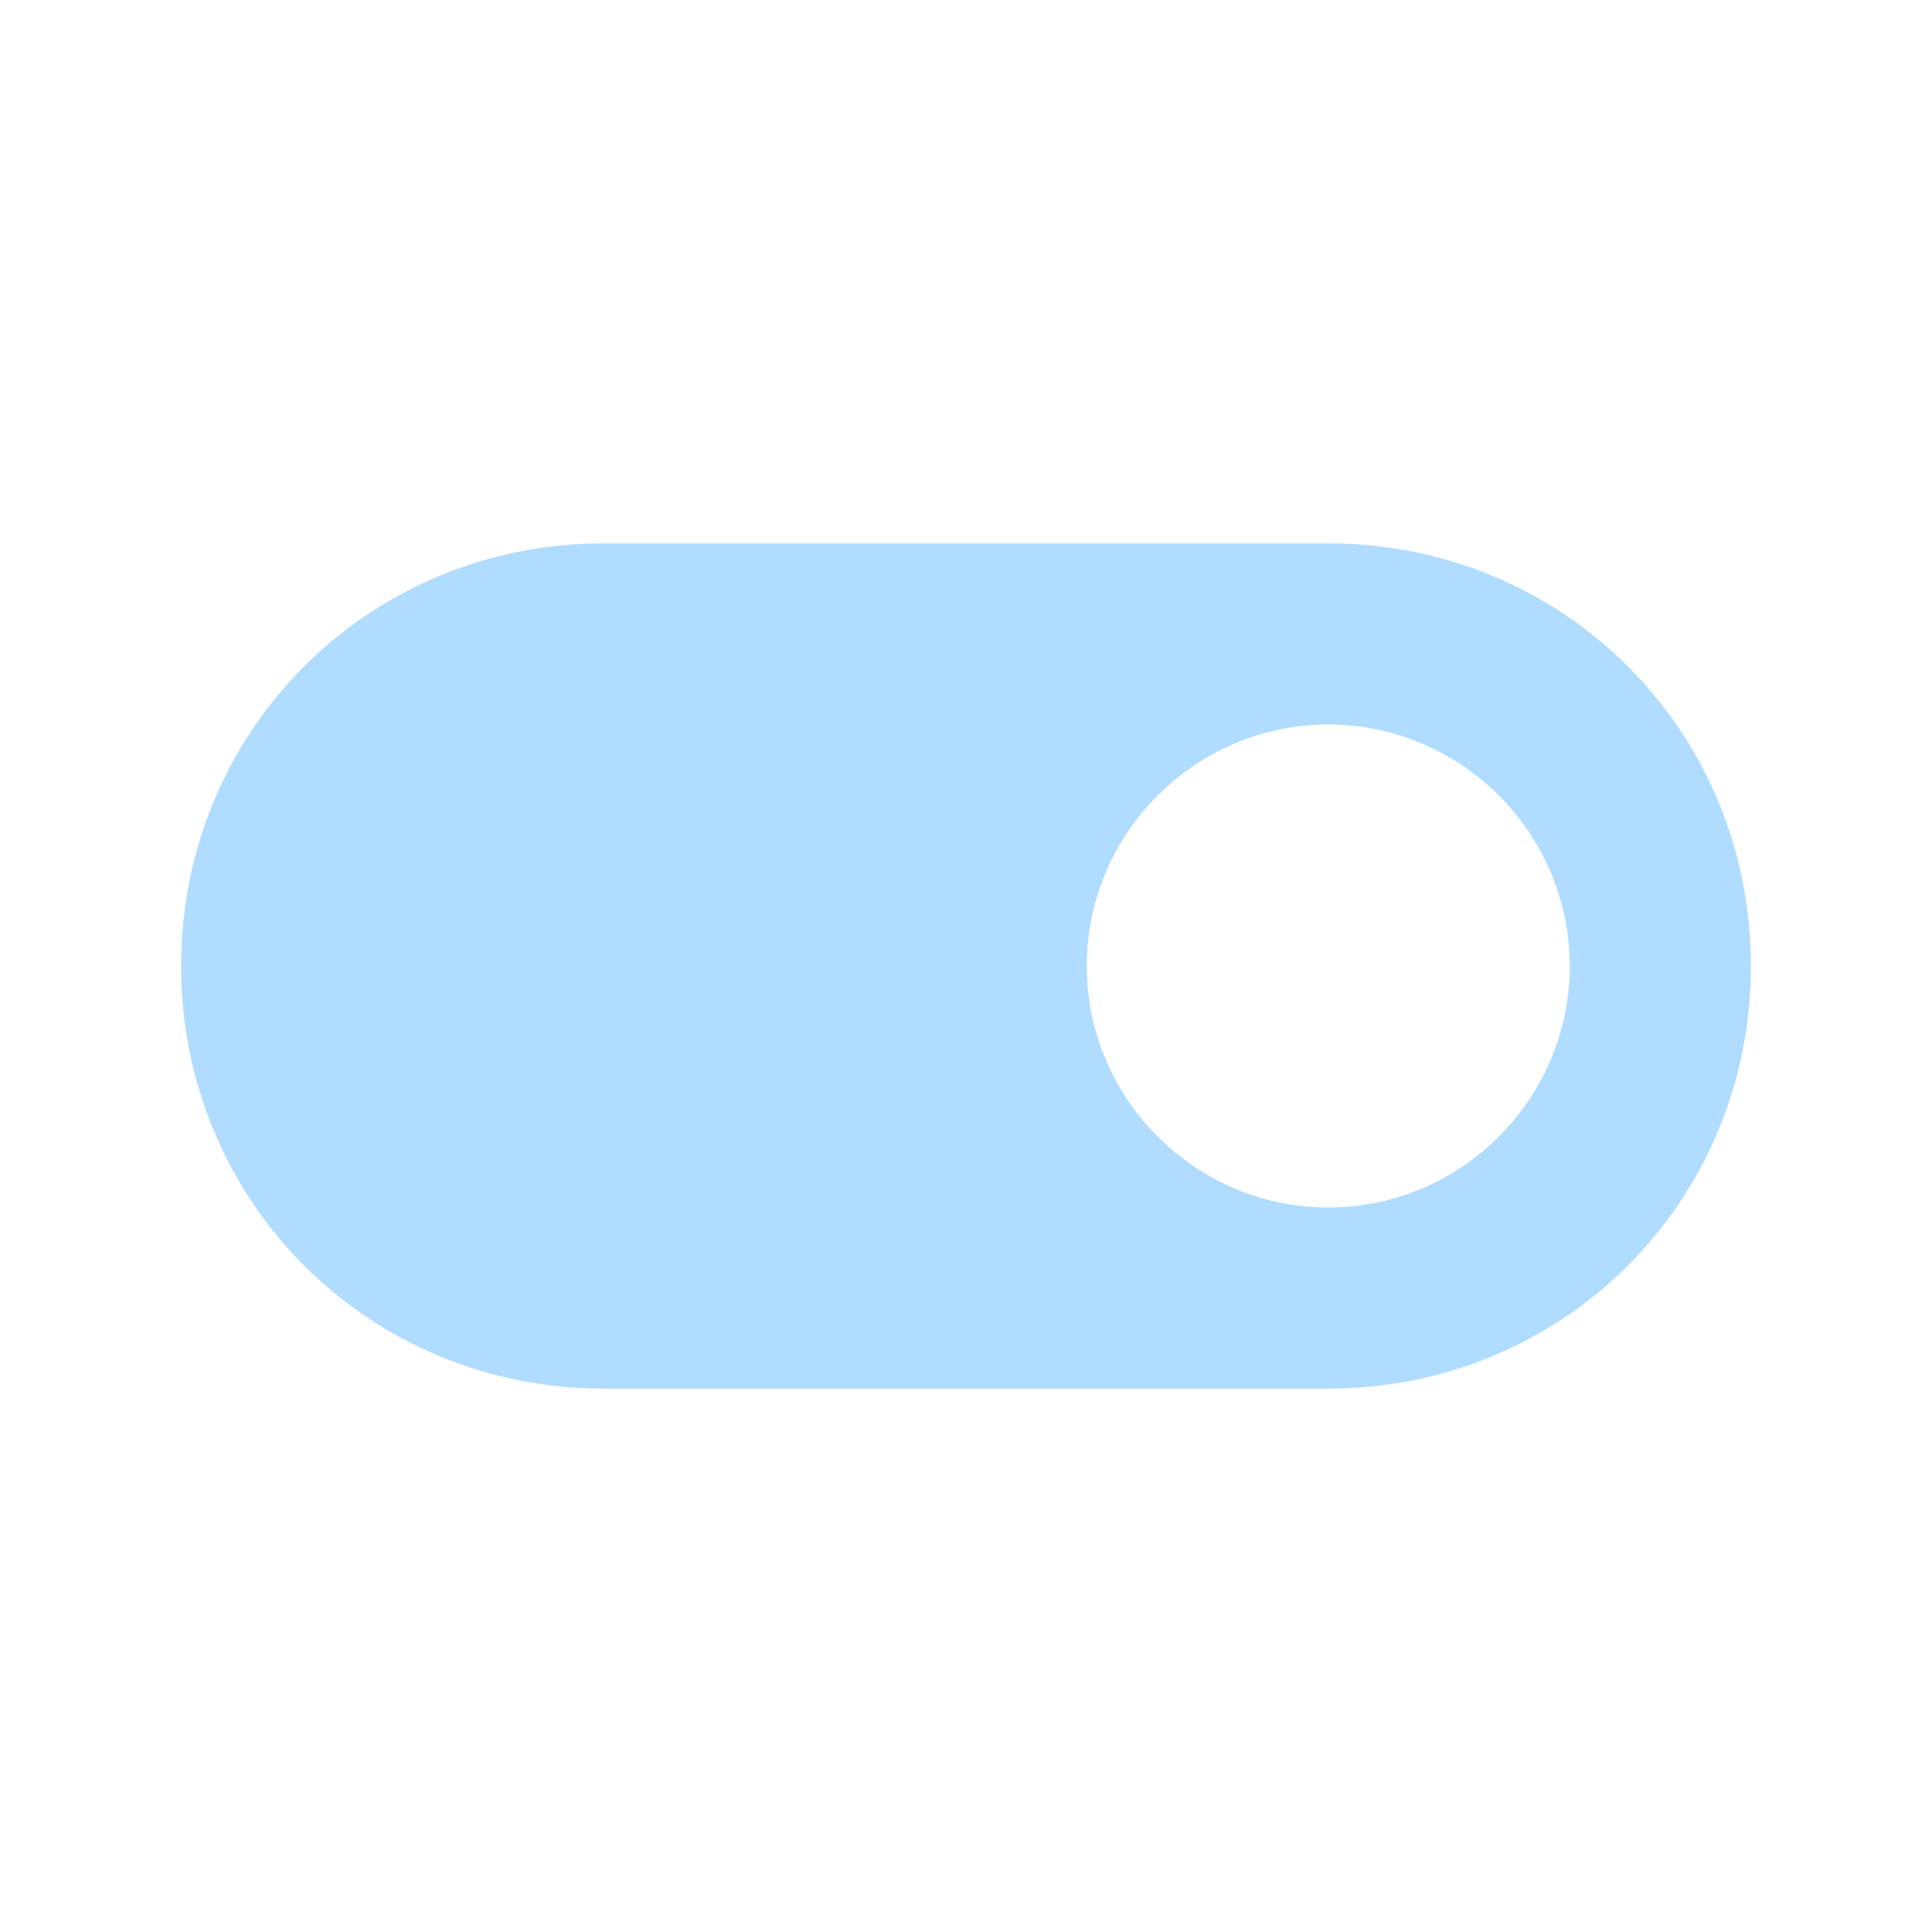
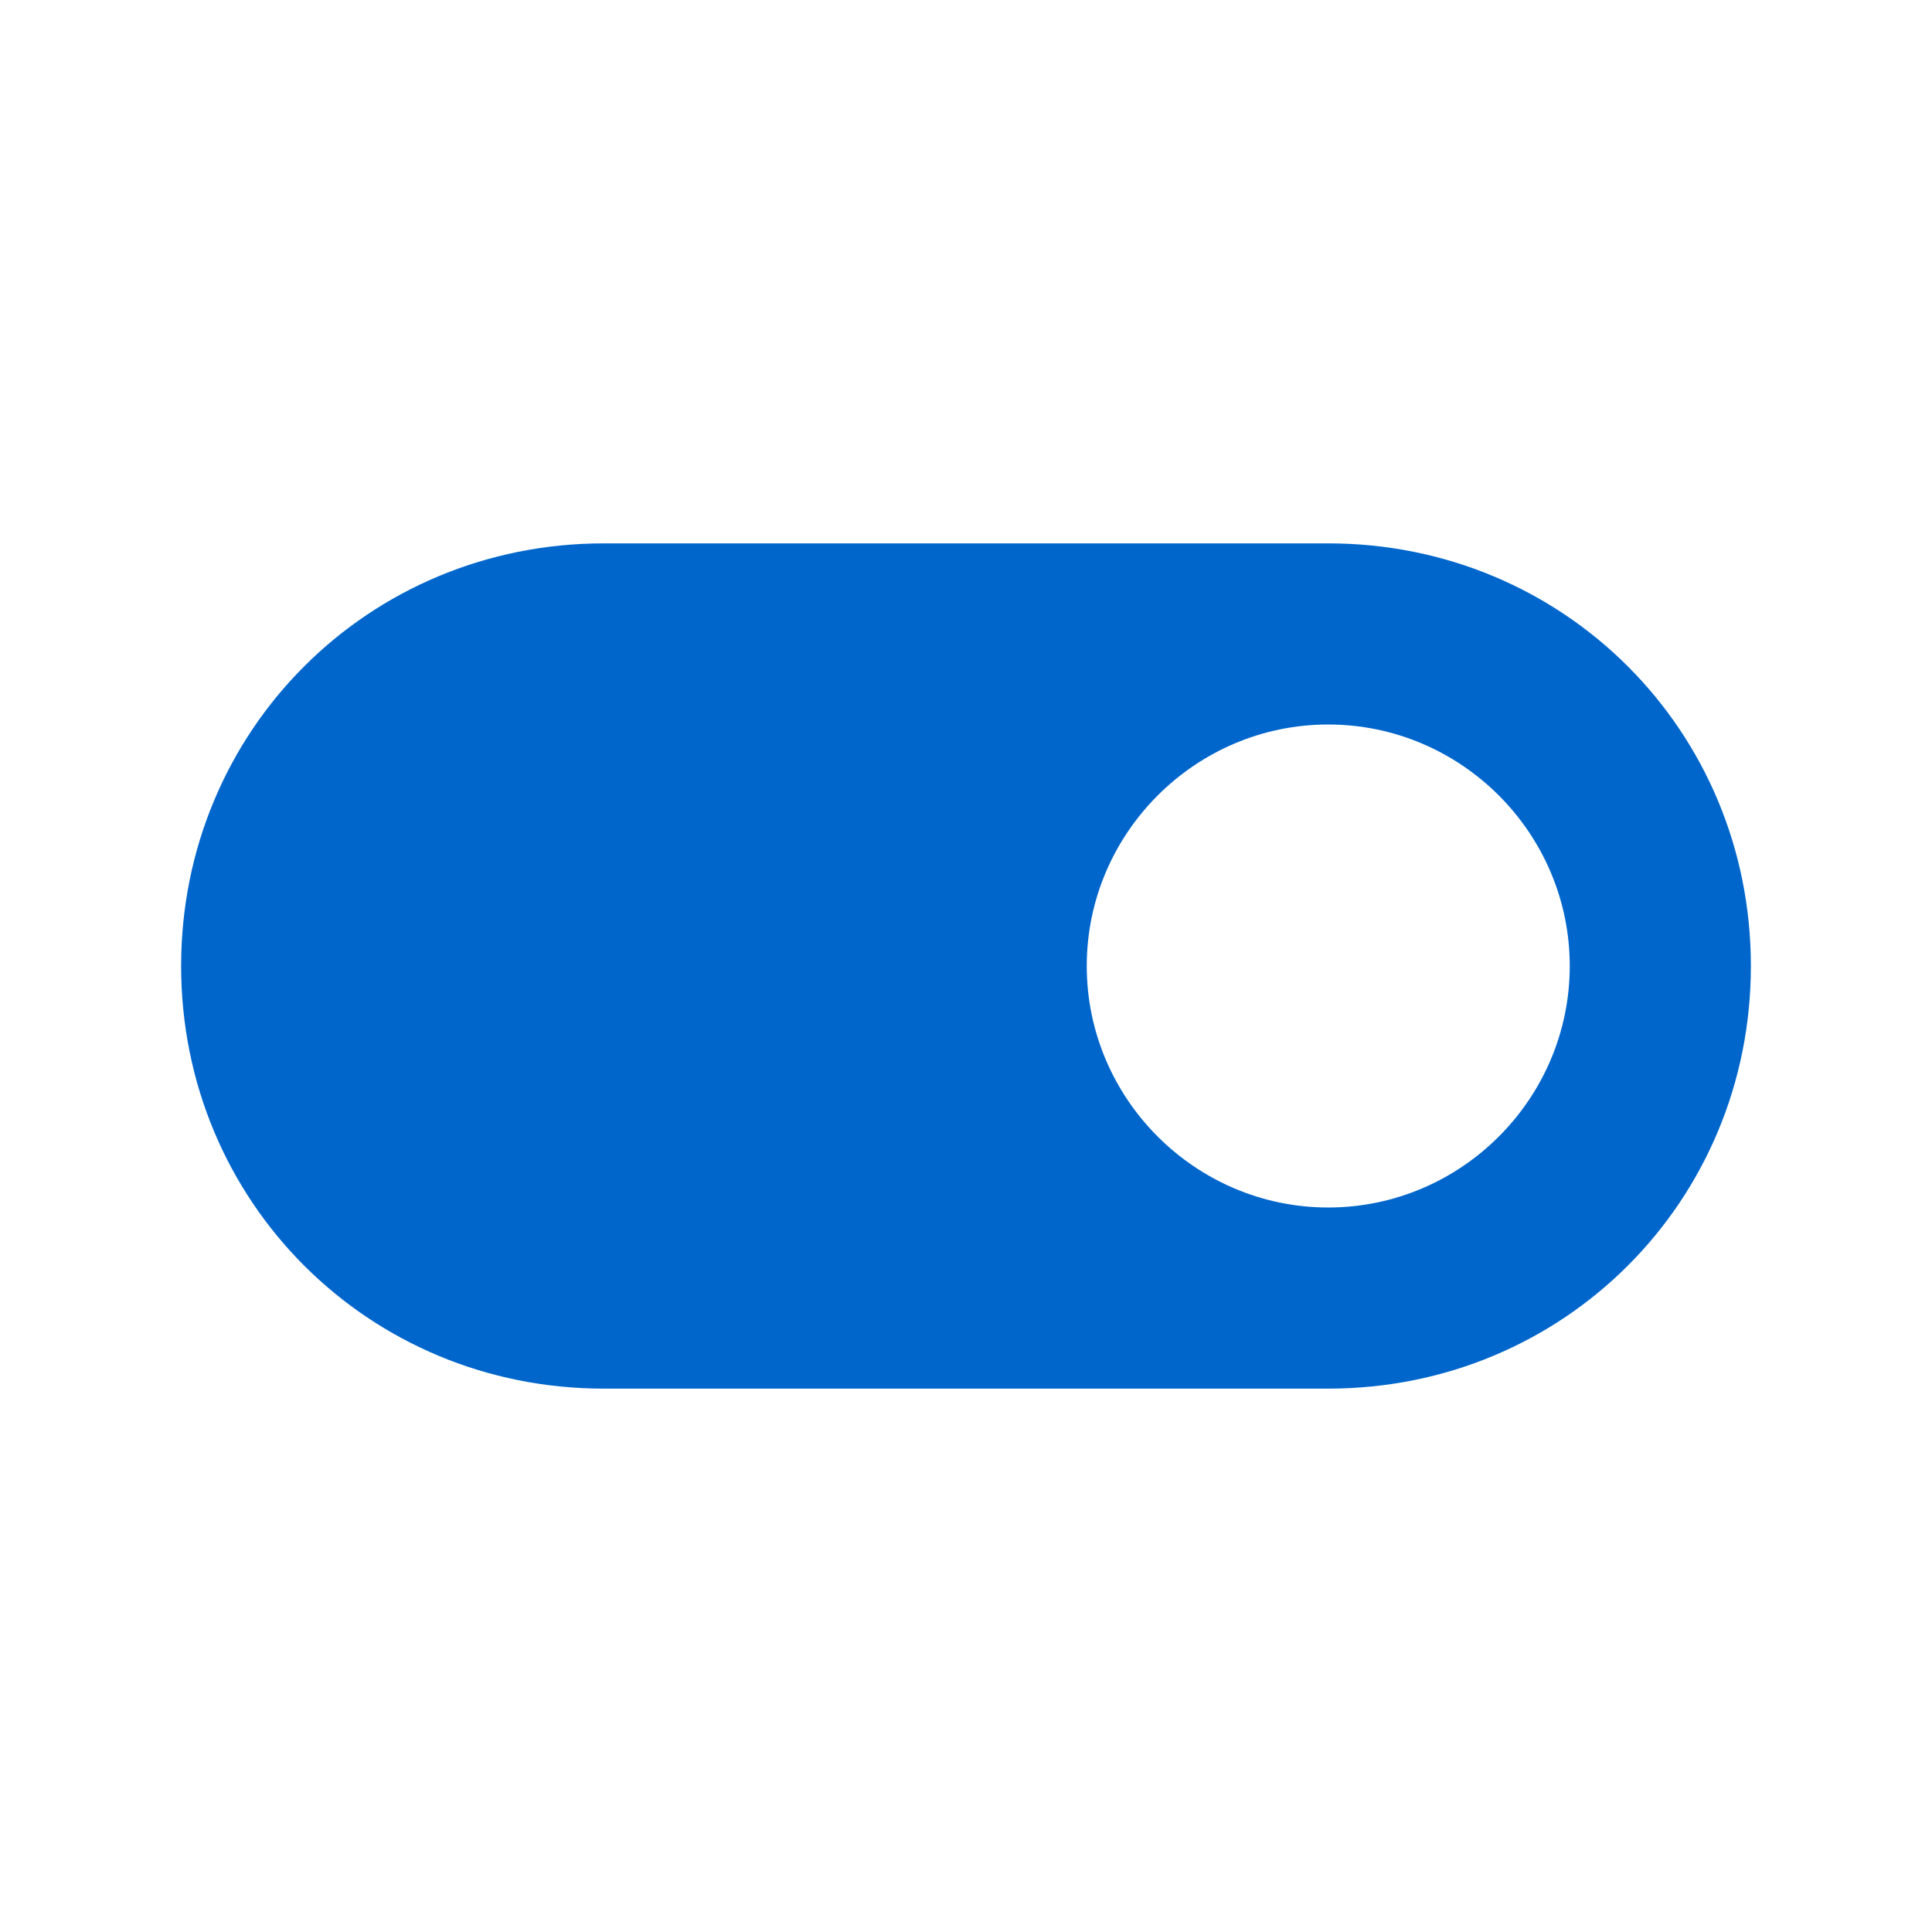
<svg xmlns="http://www.w3.org/2000/svg" viewBox="0 0 32 32" fill="none" stroke="#000000">
-   <g transform="translate(0, 8)" fill="#B0DCFF">
+   <g transform="translate(0, 8)" fill="#0066CC">
    <path d="M22,1H10C6.1,1,3,4.1,3,8s3.1,7,7,7h12c3.9,0,7-3.1,7-7S25.9,1,22,1z M22,12c-2.2,0-4-1.8-4-4s1.8-4,4-4s4,1.8,4,4 S24.2,12,22,12z" stroke-width="0" />
  </g>
</svg>
